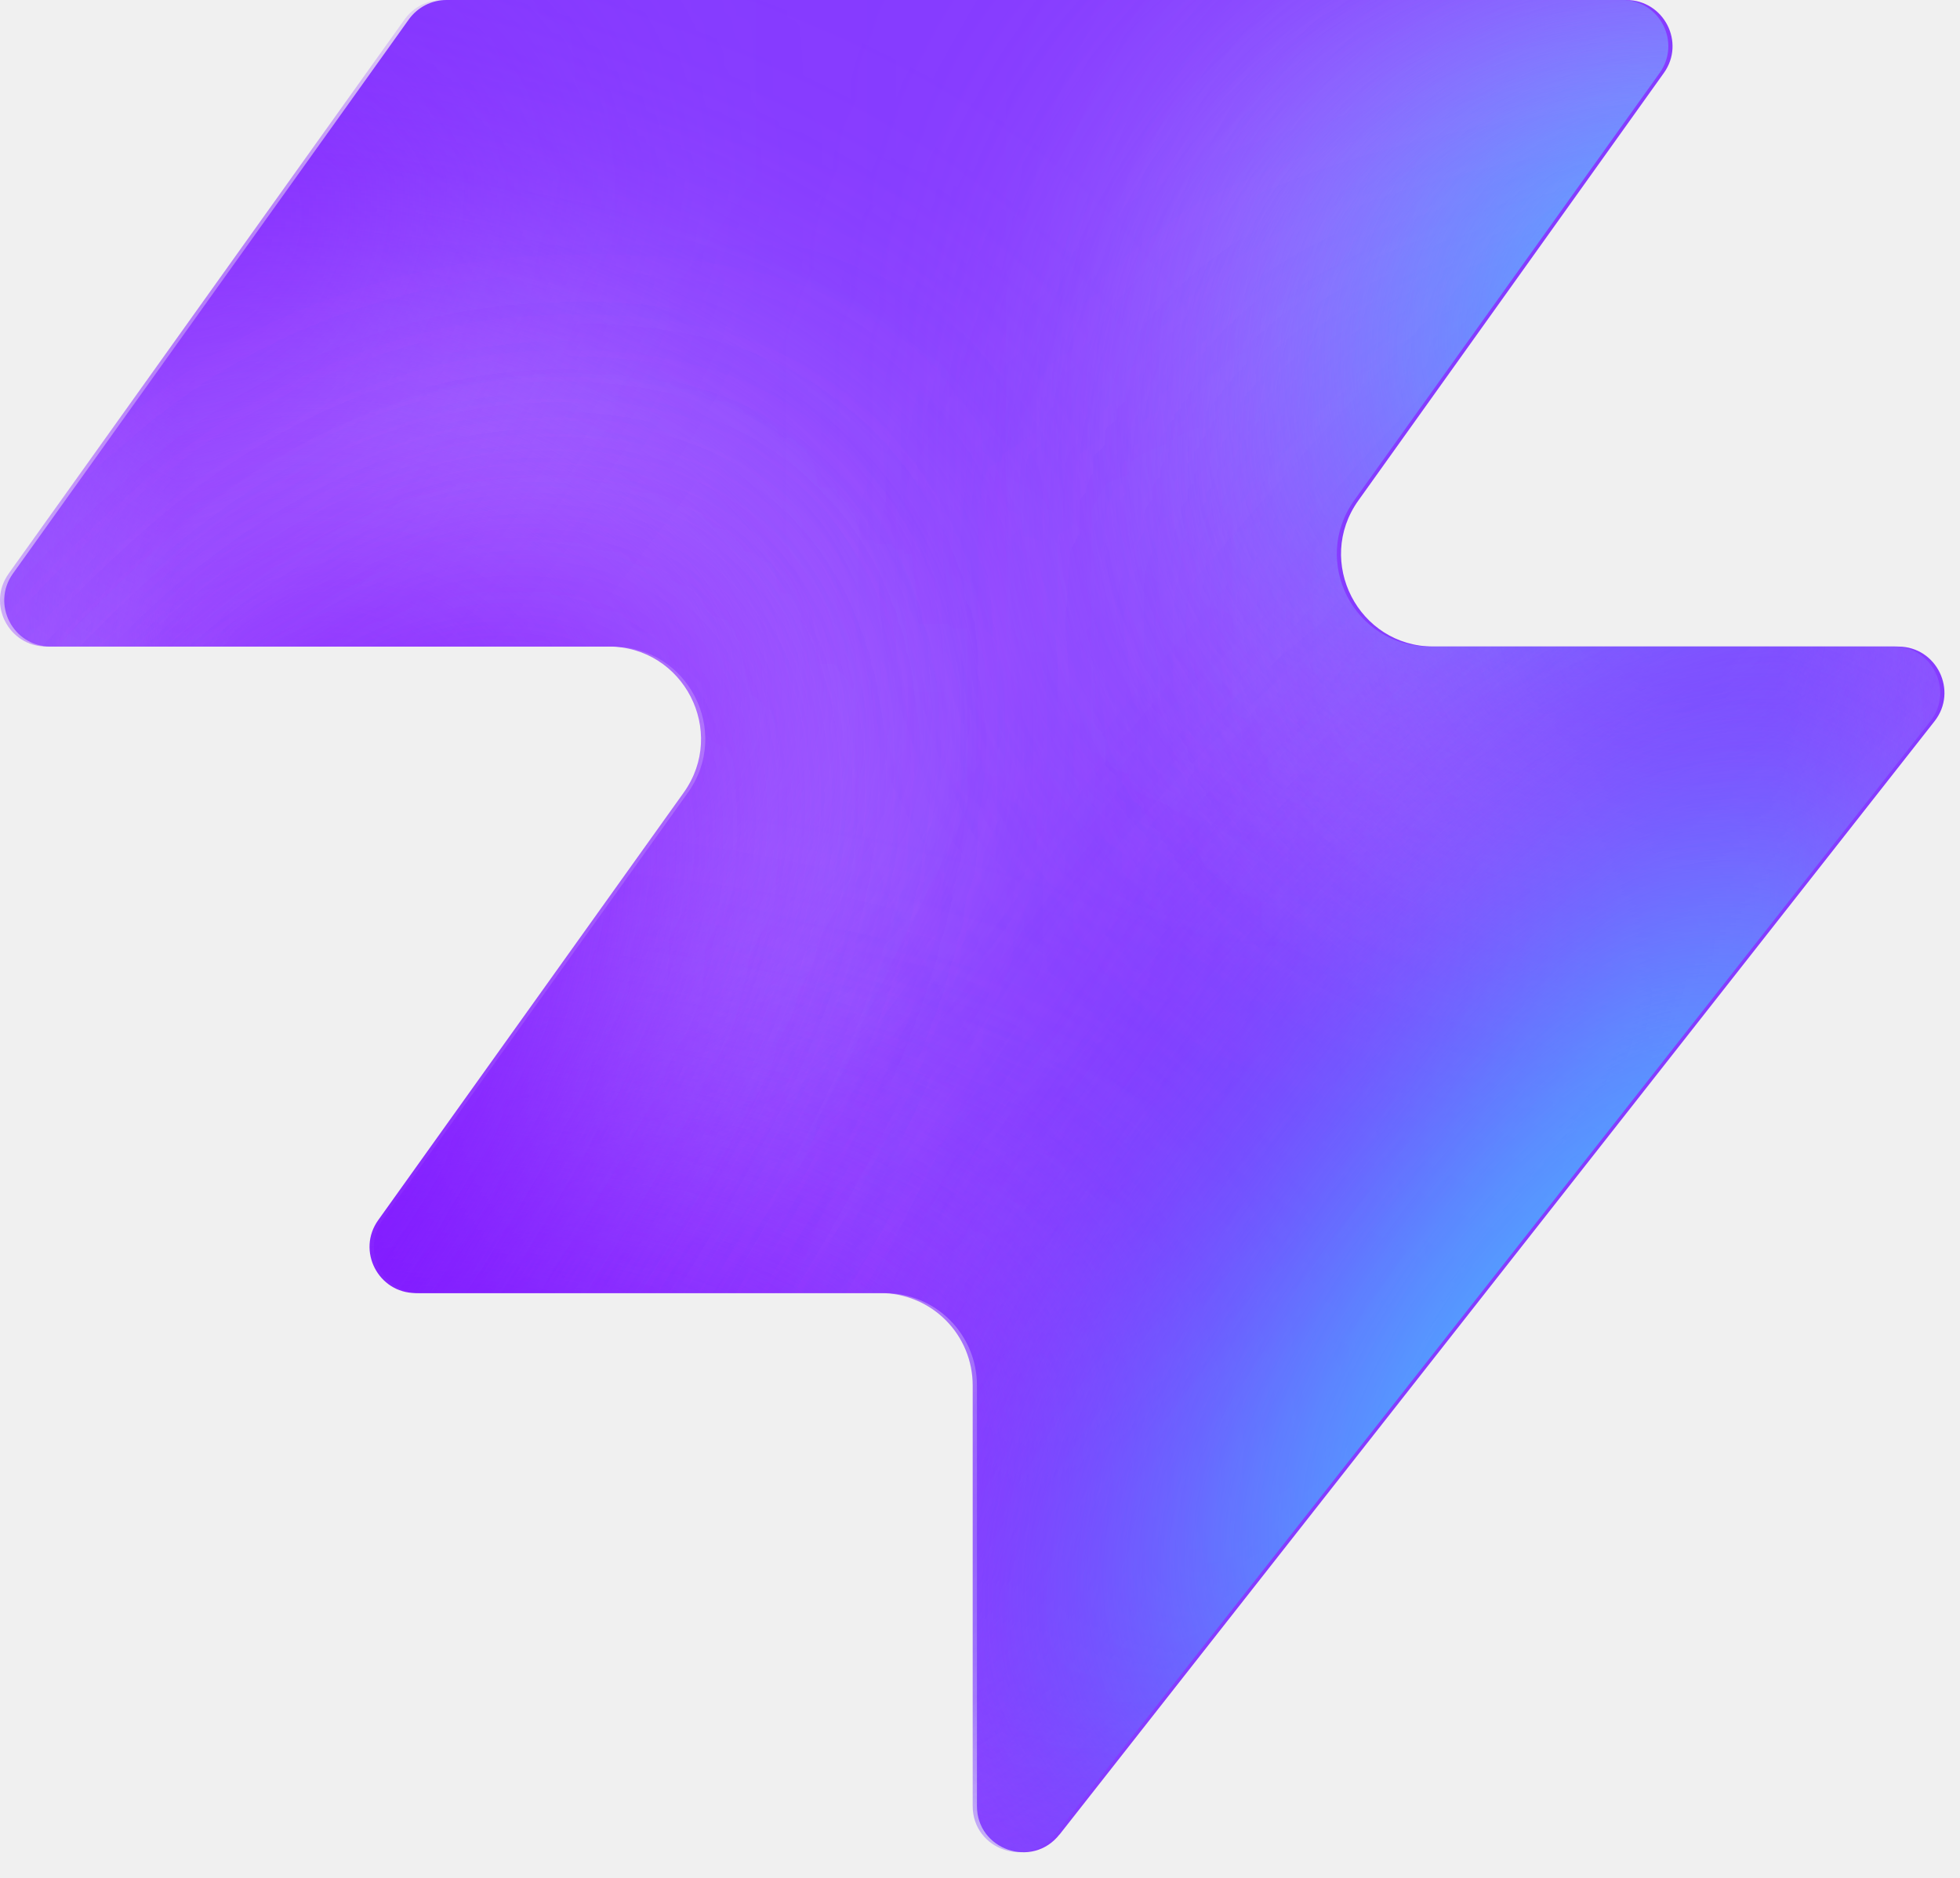
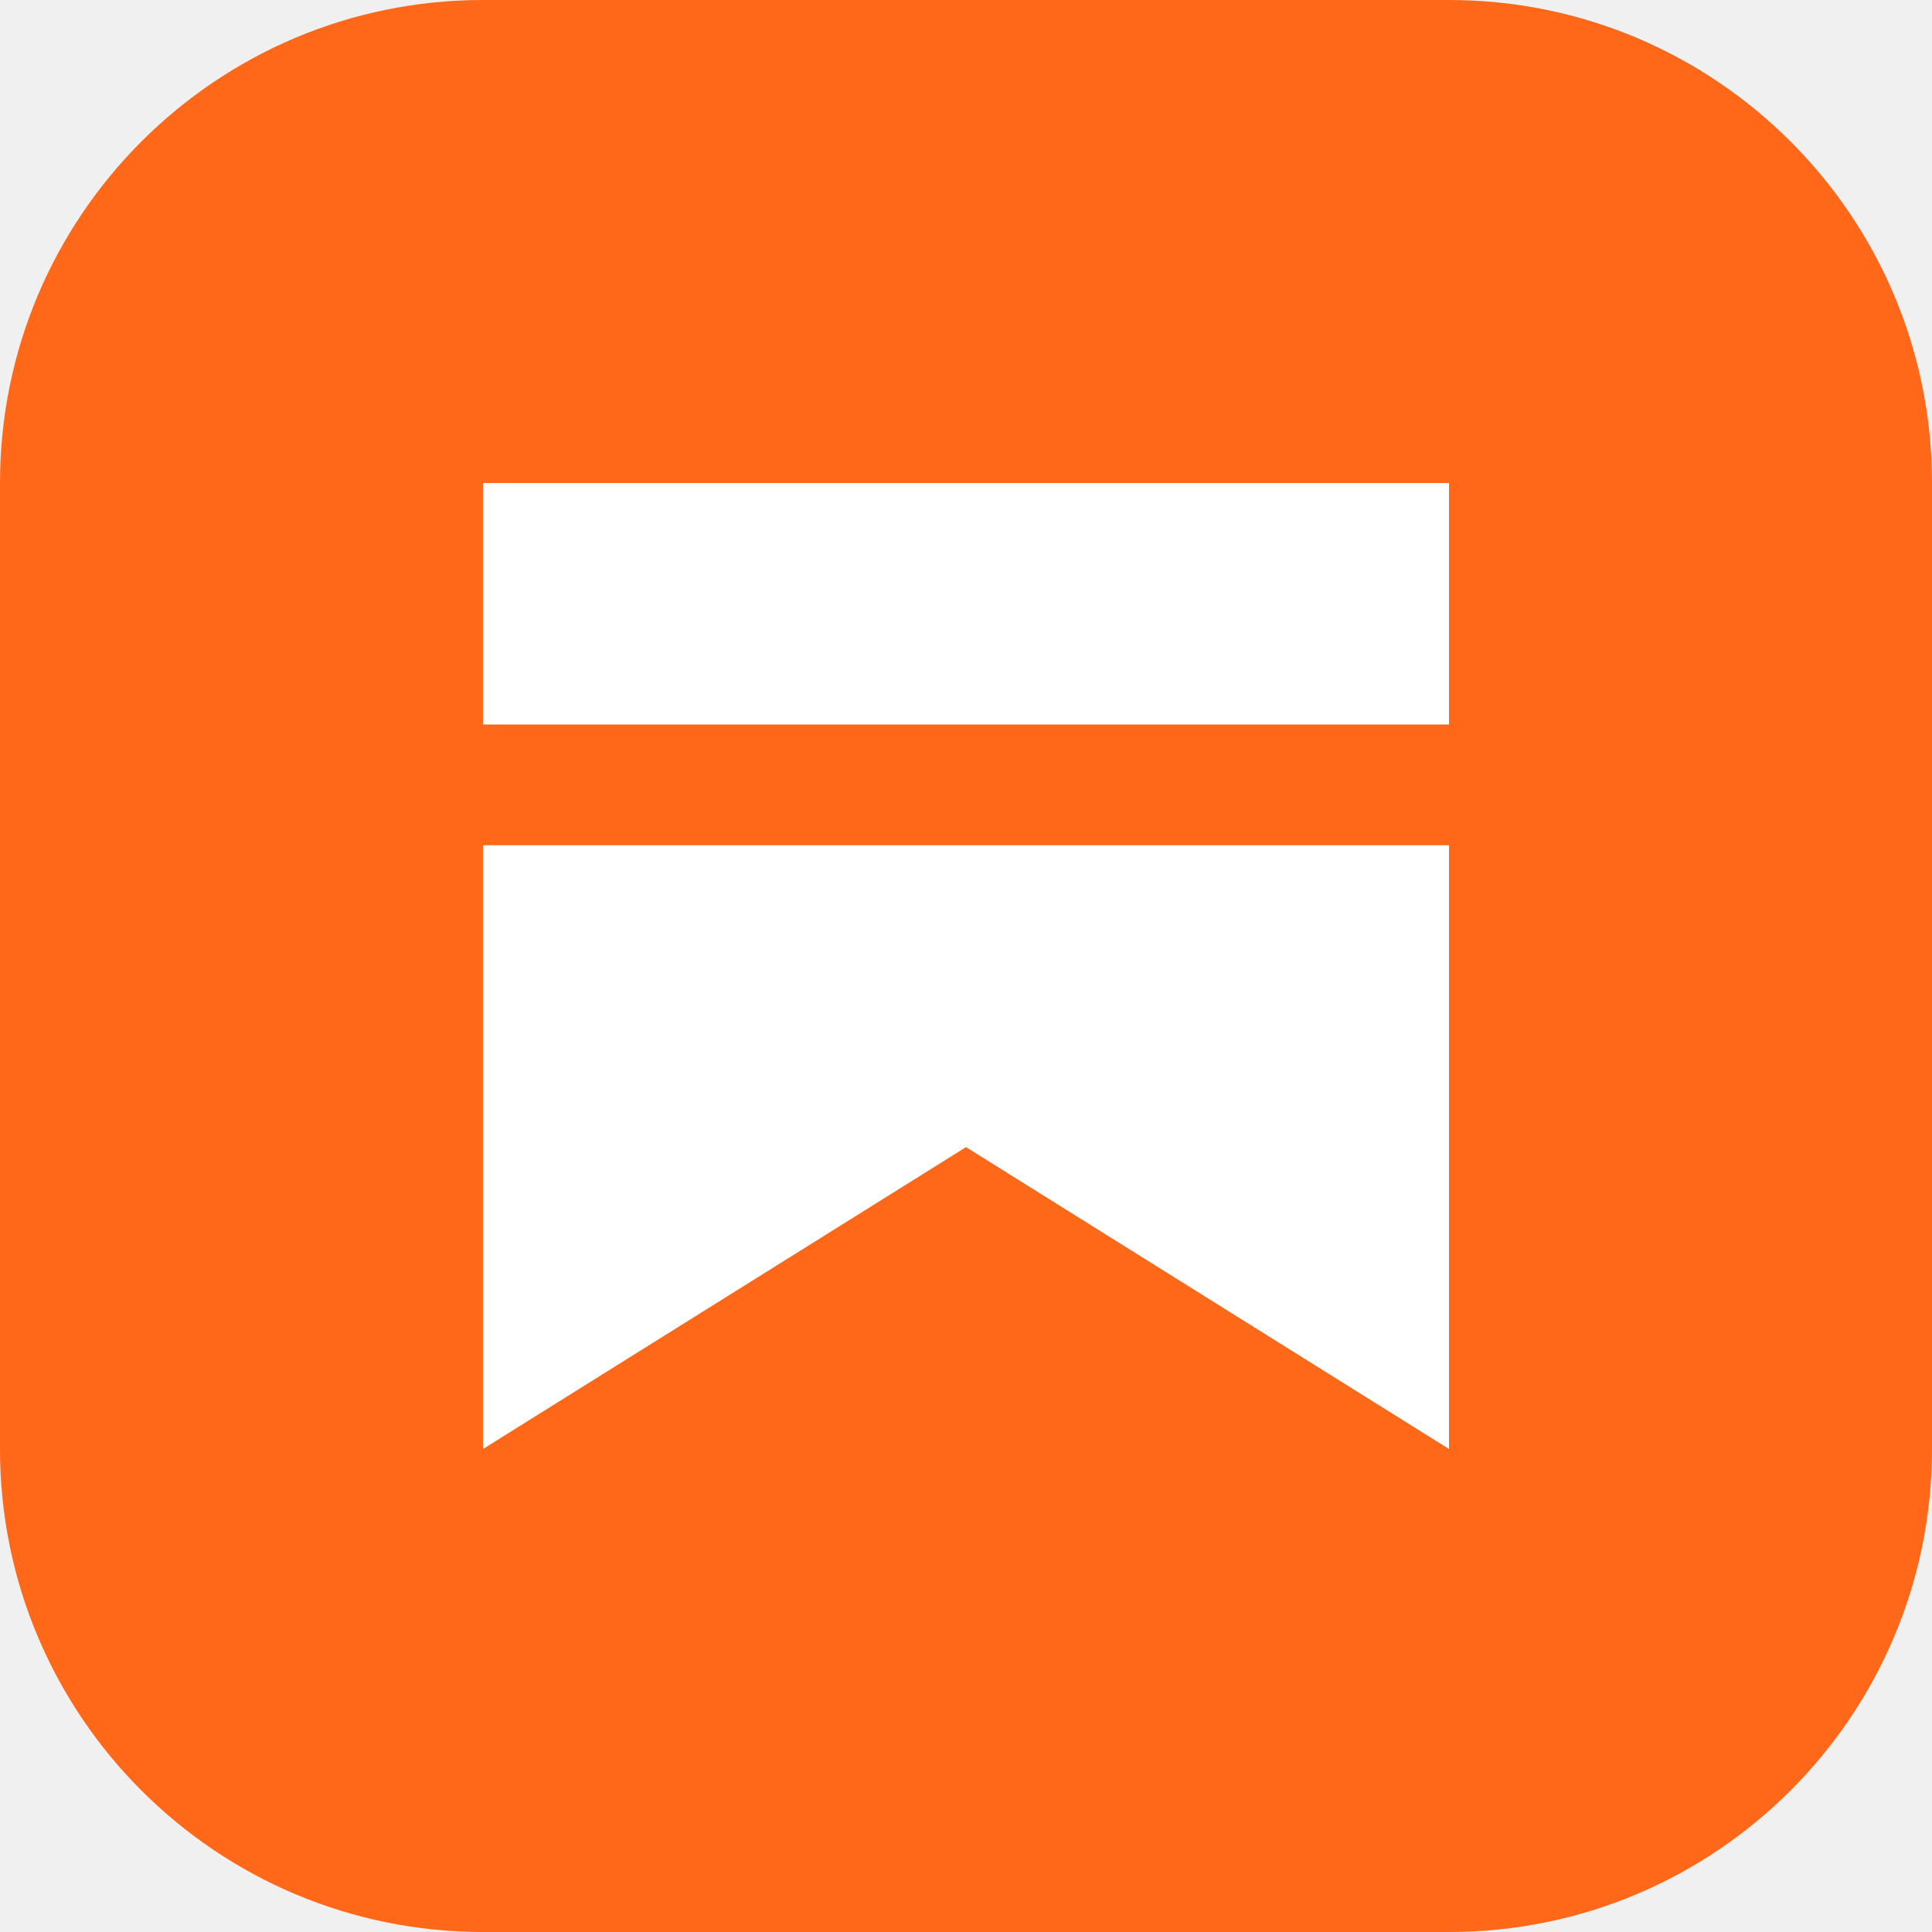
- <svg xmlns="http://www.w3.org/2000/svg" width="48" height="46" fill="none" viewBox="0 0 48 46">
-   <path fill="#863bff" d="M25.946 44.938c-.664.845-2.021.375-2.021-.698V33.937a2.26 2.26 0 0 0-2.262-2.262H10.287c-.92 0-1.456-1.04-.92-1.788l7.48-10.471c1.07-1.497 0-3.578-1.842-3.578H1.237c-.92 0-1.456-1.04-.92-1.788L10.013.474c.214-.297.556-.474.92-.474h28.894c.92 0 1.456 1.04.92 1.788l-7.48 10.471c-1.07 1.498 0 3.579 1.842 3.579h11.377c.943 0 1.473 1.088.89 1.83L25.947 44.94z" style="fill:#863bff;fill:color(display-p3 .525 .23 1);fill-opacity:1" />
-   <mask id="a" width="48" height="46" x="0" y="0" maskUnits="userSpaceOnUse" style="mask-type:alpha">
-     <path fill="#000" d="M25.842 44.938c-.664.844-2.021.375-2.021-.698V33.937a2.26 2.26 0 0 0-2.262-2.262H10.183c-.92 0-1.456-1.04-.92-1.788l7.48-10.471c1.07-1.498 0-3.579-1.842-3.579H1.133c-.92 0-1.456-1.04-.92-1.787L9.91.473c.214-.297.556-.474.92-.474h28.894c.92 0 1.456 1.04.92 1.788l-7.48 10.471c-1.07 1.498 0 3.578 1.842 3.578h11.377c.943 0 1.473 1.088.89 1.832L25.843 44.94z" style="fill:#000;fill-opacity:1" />
-   </mask>
-   <g mask="url(#a)">
-     <g filter="url(#b)">
-       <ellipse cx="5.508" cy="14.704" fill="#ede6ff" rx="5.508" ry="14.704" style="fill:#ede6ff;fill:color(display-p3 .927 .903 1);fill-opacity:1" transform="matrix(.00324 1 1 -.00324 -4.47 31.516)" />
-     </g>
-     <g filter="url(#c)">
-       <ellipse cx="10.399" cy="29.851" fill="#ede6ff" rx="10.399" ry="29.851" style="fill:#ede6ff;fill:color(display-p3 .927 .903 1);fill-opacity:1" transform="matrix(.00324 1 1 -.00324 -39.328 7.883)" />
-     </g>
-     <g filter="url(#d)">
-       <ellipse cx="5.508" cy="30.487" fill="#7e14ff" rx="5.508" ry="30.487" style="fill:#7e14ff;fill:color(display-p3 .492 .077 1);fill-opacity:1" transform="rotate(89.814 -25.913 -14.639)scale(1 -1)" />
-     </g>
-     <g filter="url(#e)">
-       <ellipse cx="5.508" cy="30.599" fill="#7e14ff" rx="5.508" ry="30.599" style="fill:#7e14ff;fill:color(display-p3 .492 .077 1);fill-opacity:1" transform="rotate(89.814 -32.644 -3.334)scale(1 -1)" />
-     </g>
-     <g filter="url(#f)">
-       <ellipse cx="5.508" cy="30.599" fill="#7e14ff" rx="5.508" ry="30.599" style="fill:#7e14ff;fill:color(display-p3 .492 .077 1);fill-opacity:1" transform="matrix(.00324 1 1 -.00324 -34.34 30.47)" />
-     </g>
-     <g filter="url(#g)">
-       <ellipse cx="14.072" cy="22.078" fill="#ede6ff" rx="14.072" ry="22.078" style="fill:#ede6ff;fill:color(display-p3 .927 .903 1);fill-opacity:1" transform="rotate(93.35 24.506 48.493)scale(-1 1)" />
-     </g>
-     <g filter="url(#h)">
-       <ellipse cx="3.47" cy="21.501" fill="#7e14ff" rx="3.47" ry="21.501" style="fill:#7e14ff;fill:color(display-p3 .492 .077 1);fill-opacity:1" transform="rotate(89.009 28.708 47.59)scale(-1 1)" />
-     </g>
-     <g filter="url(#i)">
-       <ellipse cx="3.47" cy="21.501" fill="#7e14ff" rx="3.47" ry="21.501" style="fill:#7e14ff;fill:color(display-p3 .492 .077 1);fill-opacity:1" transform="rotate(89.009 28.708 47.59)scale(-1 1)" />
-     </g>
-     <g filter="url(#j)">
-       <ellipse cx=".387" cy="8.972" fill="#7e14ff" rx="4.407" ry="29.108" style="fill:#7e14ff;fill:color(display-p3 .492 .077 1);fill-opacity:1" transform="rotate(39.51 .387 8.972)" />
-     </g>
-     <g filter="url(#k)">
-       <ellipse cx="47.523" cy="-6.092" fill="#7e14ff" rx="4.407" ry="29.108" style="fill:#7e14ff;fill:color(display-p3 .492 .077 1);fill-opacity:1" transform="rotate(37.892 47.523 -6.092)" />
-     </g>
-     <g filter="url(#l)">
-       <ellipse cx="41.412" cy="6.333" fill="#47bfff" rx="5.971" ry="9.665" style="fill:#47bfff;fill:color(display-p3 .28 .748 1);fill-opacity:1" transform="rotate(37.892 41.412 6.333)" />
-     </g>
-     <g filter="url(#m)">
-       <ellipse cx="-1.879" cy="38.332" fill="#7e14ff" rx="4.407" ry="29.108" style="fill:#7e14ff;fill:color(display-p3 .492 .077 1);fill-opacity:1" transform="rotate(37.892 -1.88 38.332)" />
-     </g>
-     <g filter="url(#n)">
-       <ellipse cx="-1.879" cy="38.332" fill="#7e14ff" rx="4.407" ry="29.108" style="fill:#7e14ff;fill:color(display-p3 .492 .077 1);fill-opacity:1" transform="rotate(37.892 -1.88 38.332)" />
-     </g>
-     <g filter="url(#o)">
-       <ellipse cx="35.651" cy="29.907" fill="#7e14ff" rx="4.407" ry="29.108" style="fill:#7e14ff;fill:color(display-p3 .492 .077 1);fill-opacity:1" transform="rotate(37.892 35.651 29.907)" />
-     </g>
-     <g filter="url(#p)">
-       <ellipse cx="38.418" cy="32.4" fill="#47bfff" rx="5.971" ry="15.297" style="fill:#47bfff;fill:color(display-p3 .28 .748 1);fill-opacity:1" transform="rotate(37.892 38.418 32.4)" />
-     </g>
-   </g>
-   <defs>
-     <filter id="b" width="60.045" height="41.654" x="-19.77" y="16.149" color-interpolation-filters="sRGB" filterUnits="userSpaceOnUse">
-       <feFlood flood-opacity="0" result="BackgroundImageFix" />
-       <feBlend in="SourceGraphic" in2="BackgroundImageFix" result="shape" />
-       <feGaussianBlur result="effect1_foregroundBlur_2002_17158" stdDeviation="7.659" />
-     </filter>
-     <filter id="c" width="90.34" height="51.437" x="-54.613" y="-7.533" color-interpolation-filters="sRGB" filterUnits="userSpaceOnUse">
-       <feFlood flood-opacity="0" result="BackgroundImageFix" />
-       <feBlend in="SourceGraphic" in2="BackgroundImageFix" result="shape" />
-       <feGaussianBlur result="effect1_foregroundBlur_2002_17158" stdDeviation="7.659" />
-     </filter>
-     <filter id="d" width="79.355" height="29.4" x="-49.64" y="2.03" color-interpolation-filters="sRGB" filterUnits="userSpaceOnUse">
-       <feFlood flood-opacity="0" result="BackgroundImageFix" />
-       <feBlend in="SourceGraphic" in2="BackgroundImageFix" result="shape" />
-       <feGaussianBlur result="effect1_foregroundBlur_2002_17158" stdDeviation="4.596" />
-     </filter>
-     <filter id="e" width="79.579" height="29.4" x="-45.045" y="20.029" color-interpolation-filters="sRGB" filterUnits="userSpaceOnUse">
-       <feFlood flood-opacity="0" result="BackgroundImageFix" />
-       <feBlend in="SourceGraphic" in2="BackgroundImageFix" result="shape" />
-       <feGaussianBlur result="effect1_foregroundBlur_2002_17158" stdDeviation="4.596" />
-     </filter>
-     <filter id="f" width="79.579" height="29.4" x="-43.513" y="21.178" color-interpolation-filters="sRGB" filterUnits="userSpaceOnUse">
-       <feFlood flood-opacity="0" result="BackgroundImageFix" />
-       <feBlend in="SourceGraphic" in2="BackgroundImageFix" result="shape" />
-       <feGaussianBlur result="effect1_foregroundBlur_2002_17158" stdDeviation="4.596" />
-     </filter>
-     <filter id="g" width="74.749" height="58.852" x="15.756" y="-17.901" color-interpolation-filters="sRGB" filterUnits="userSpaceOnUse">
-       <feFlood flood-opacity="0" result="BackgroundImageFix" />
-       <feBlend in="SourceGraphic" in2="BackgroundImageFix" result="shape" />
-       <feGaussianBlur result="effect1_foregroundBlur_2002_17158" stdDeviation="7.659" />
-     </filter>
-     <filter id="h" width="61.377" height="25.362" x="23.548" y="2.284" color-interpolation-filters="sRGB" filterUnits="userSpaceOnUse">
-       <feFlood flood-opacity="0" result="BackgroundImageFix" />
-       <feBlend in="SourceGraphic" in2="BackgroundImageFix" result="shape" />
-       <feGaussianBlur result="effect1_foregroundBlur_2002_17158" stdDeviation="4.596" />
-     </filter>
-     <filter id="i" width="61.377" height="25.362" x="23.548" y="2.284" color-interpolation-filters="sRGB" filterUnits="userSpaceOnUse">
-       <feFlood flood-opacity="0" result="BackgroundImageFix" />
-       <feBlend in="SourceGraphic" in2="BackgroundImageFix" result="shape" />
-       <feGaussianBlur result="effect1_foregroundBlur_2002_17158" stdDeviation="4.596" />
-     </filter>
-     <filter id="j" width="56.045" height="63.649" x="-27.636" y="-22.853" color-interpolation-filters="sRGB" filterUnits="userSpaceOnUse">
-       <feFlood flood-opacity="0" result="BackgroundImageFix" />
-       <feBlend in="SourceGraphic" in2="BackgroundImageFix" result="shape" />
-       <feGaussianBlur result="effect1_foregroundBlur_2002_17158" stdDeviation="4.596" />
-     </filter>
-     <filter id="k" width="54.814" height="64.646" x="20.116" y="-38.415" color-interpolation-filters="sRGB" filterUnits="userSpaceOnUse">
-       <feFlood flood-opacity="0" result="BackgroundImageFix" />
-       <feBlend in="SourceGraphic" in2="BackgroundImageFix" result="shape" />
-       <feGaussianBlur result="effect1_foregroundBlur_2002_17158" stdDeviation="4.596" />
-     </filter>
-     <filter id="l" width="33.541" height="35.313" x="24.641" y="-11.323" color-interpolation-filters="sRGB" filterUnits="userSpaceOnUse">
-       <feFlood flood-opacity="0" result="BackgroundImageFix" />
-       <feBlend in="SourceGraphic" in2="BackgroundImageFix" result="shape" />
-       <feGaussianBlur result="effect1_foregroundBlur_2002_17158" stdDeviation="4.596" />
-     </filter>
-     <filter id="m" width="54.814" height="64.646" x="-29.286" y="6.009" color-interpolation-filters="sRGB" filterUnits="userSpaceOnUse">
-       <feFlood flood-opacity="0" result="BackgroundImageFix" />
-       <feBlend in="SourceGraphic" in2="BackgroundImageFix" result="shape" />
-       <feGaussianBlur result="effect1_foregroundBlur_2002_17158" stdDeviation="4.596" />
-     </filter>
-     <filter id="n" width="54.814" height="64.646" x="-29.286" y="6.009" color-interpolation-filters="sRGB" filterUnits="userSpaceOnUse">
-       <feFlood flood-opacity="0" result="BackgroundImageFix" />
-       <feBlend in="SourceGraphic" in2="BackgroundImageFix" result="shape" />
-       <feGaussianBlur result="effect1_foregroundBlur_2002_17158" stdDeviation="4.596" />
-     </filter>
-     <filter id="o" width="54.814" height="64.646" x="8.244" y="-2.416" color-interpolation-filters="sRGB" filterUnits="userSpaceOnUse">
-       <feFlood flood-opacity="0" result="BackgroundImageFix" />
-       <feBlend in="SourceGraphic" in2="BackgroundImageFix" result="shape" />
-       <feGaussianBlur result="effect1_foregroundBlur_2002_17158" stdDeviation="4.596" />
-     </filter>
-     <filter id="p" width="39.409" height="43.623" x="18.713" y="10.588" color-interpolation-filters="sRGB" filterUnits="userSpaceOnUse">
-       <feFlood flood-opacity="0" result="BackgroundImageFix" />
-       <feBlend in="SourceGraphic" in2="BackgroundImageFix" result="shape" />
-       <feGaussianBlur result="effect1_foregroundBlur_2002_17158" stdDeviation="4.596" />
-     </filter>
-   </defs>
+ <svg xmlns="http://www.w3.org/2000/svg" width="32" height="32" viewBox="0 0 32 32">
+   <rect width="32" height="32" rx="8" fill="#FF6719" />
+   <path d="M8 8h16v4H8V8zm0 6h16v10l-8-5-8 5V14z" fill="white" />
</svg>
